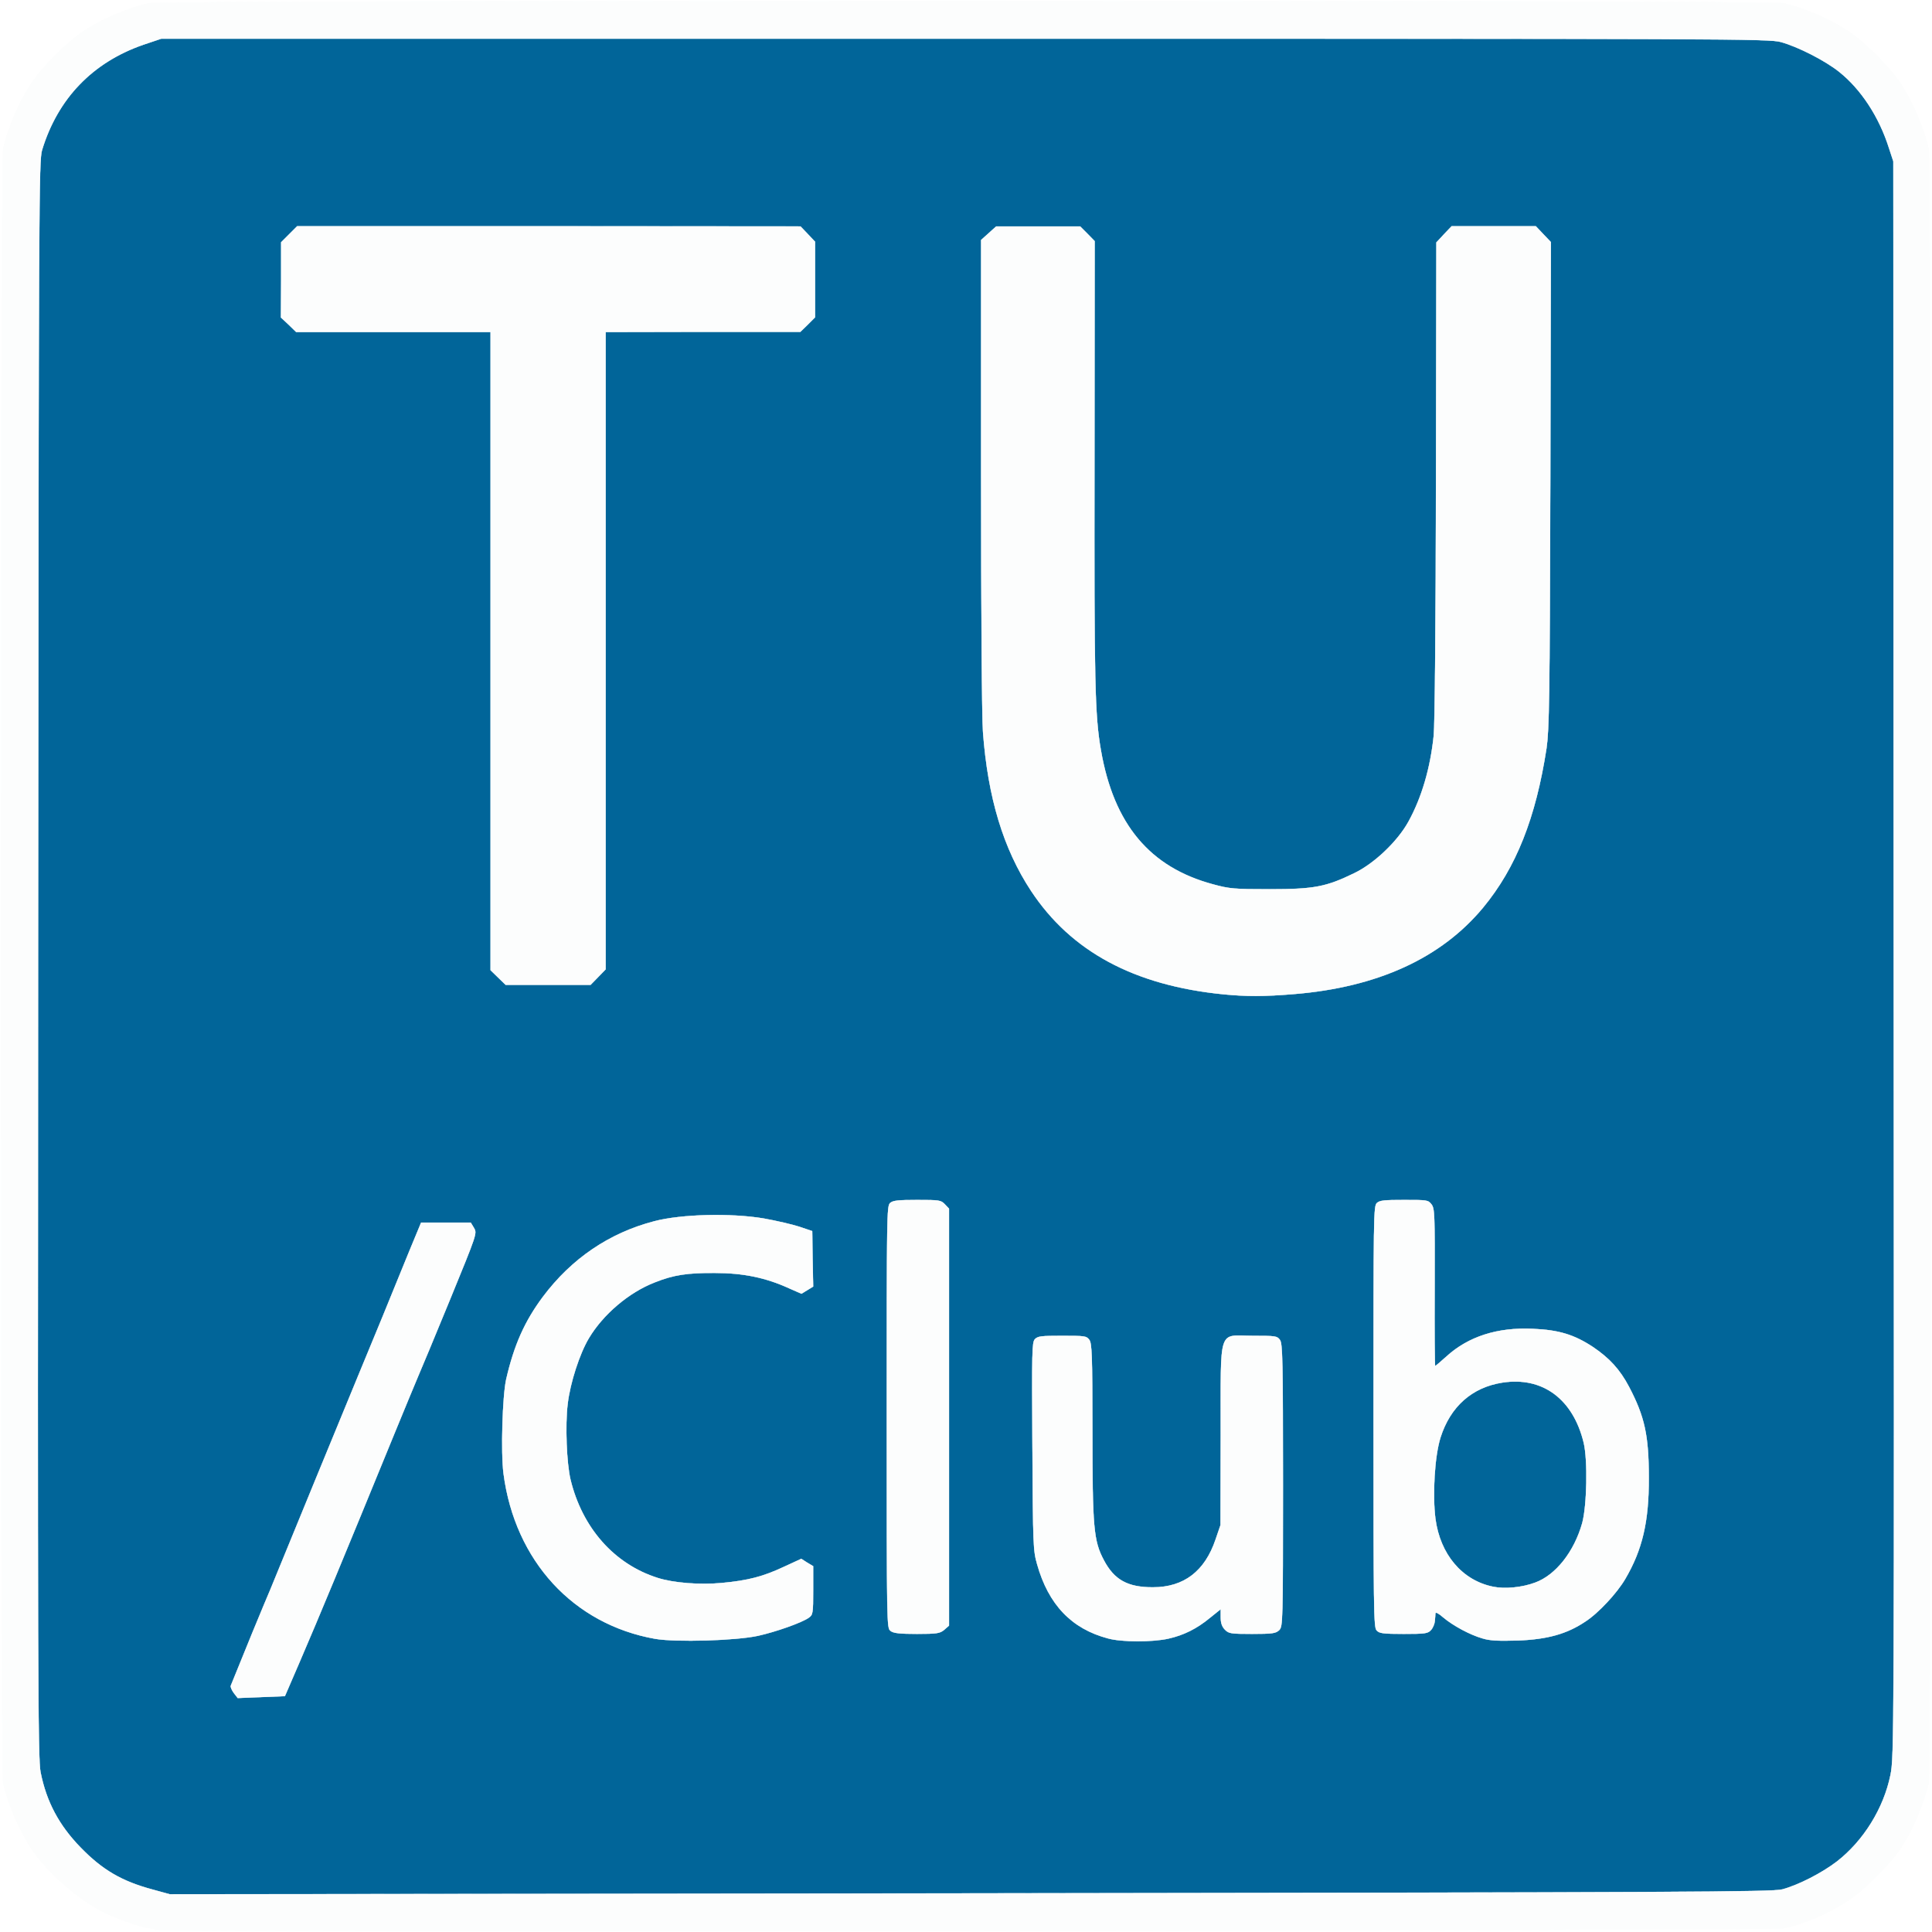
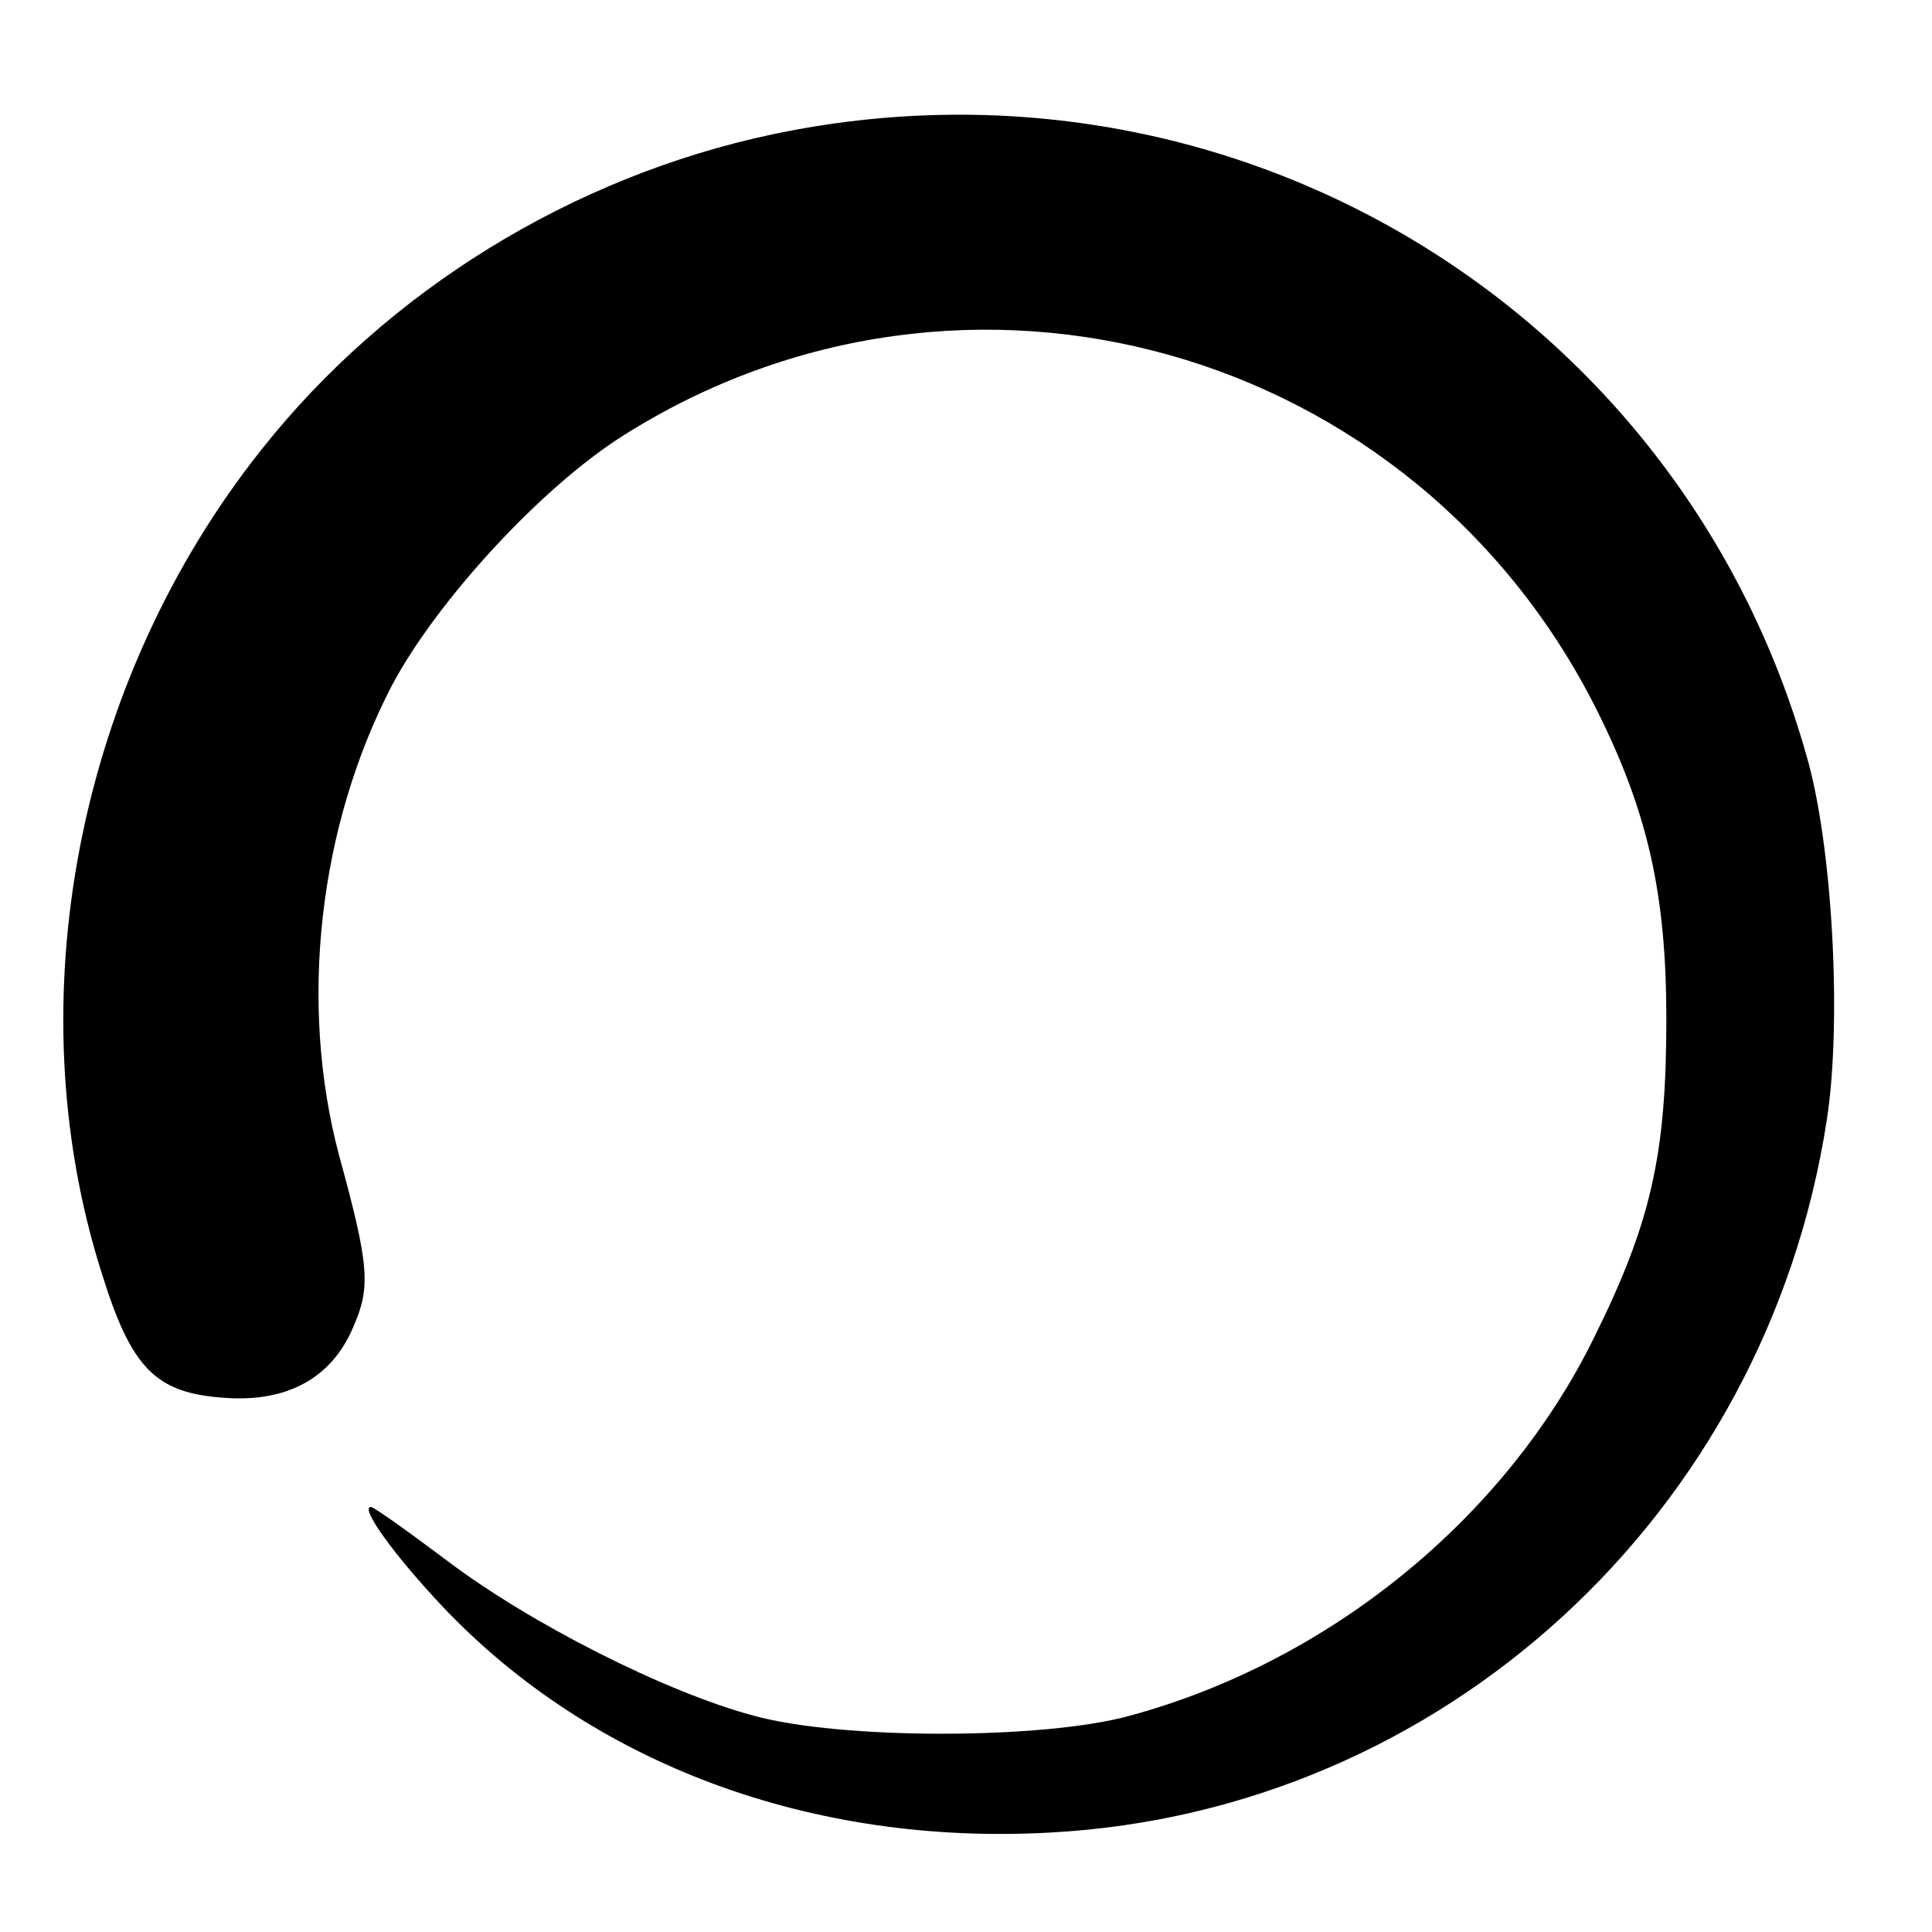
- <svg xmlns="http://www.w3.org/2000/svg" class="img-fluid" id="outputsvg" width="100" height="100" viewBox="0 0 10240 10240">
-   <g id="lVzMMaoilqYFk7tmjZJlxKj" fill="rgb(1,101,153)" stroke="rgb(1,101,153)" stroke-width="1" fill-rule="evenodd" style="transform: none;">
-     <g>
-       <path id="pHb4BbOEQ" d="M809 10015 C645 9971 543 9911 428 9793 C313 9675 246 9550 215 9393 C201 9322 199 8908 202 5085 C205 1025 206 852 223 795 C306 522 491 330 760 237 L855 205 5115 205 C9187 205 9377 205 9440 223 C9530 248 9673 321 9747 380 C9864 473 9960 620 10012 785 L10035 855 10037 5083 C10040 9245 10039 9312 10020 9407 C9984 9585 9876 9758 9735 9867 C9655 9928 9532 9991 9447 10014 C9395 10028 8959 10030 5145 10035 L900 10040 809 10015 M1239 8973 C1228 8958 1221 8941 1223 8935 C1311 8718 1382 8544 1399 8505 C1411 8477 1450 8385 1484 8300 C1600 8016 1736 7686 1899 7290 C1925 7226 1983 7087 2027 6980 C2071 6872 2135 6716 2169 6632 L2232 6480 2364 6480 L2495 6480 2512 6508 C2529 6537 2529 6537 2386 6886 C2307 7078 2230 7264 2214 7300 C2199 7335 2145 7466 2094 7590 C1812 8279 1691 8570 1589 8807 L1510 8990 1385 8995 L1260 9000 1239 8973 M3472 8686 C3039 8609 2730 8273 2669 7812 C2654 7701 2663 7399 2683 7310 C2725 7128 2781 7003 2877 6874 C3029 6671 3229 6535 3467 6473 C3611 6435 3874 6429 4047 6458 C4115 6470 4200 6490 4237 6502 L4305 6525 4307 6672 L4310 6819 4279 6838 L4248 6857 4184 6829 C4060 6772 3940 6747 3790 6747 C3643 6746 3570 6757 3470 6797 C3333 6850 3196 6967 3121 7093 C3072 7175 3022 7329 3009 7440 C2995 7551 3003 7756 3024 7843 C3086 8098 3255 8290 3485 8363 C3569 8390 3709 8401 3826 8390 C3966 8377 4045 8356 4156 8304 L4247 8262 4278 8282 L4310 8301 4310 8430 C4310 8552 4308 8559 4287 8574 C4249 8601 4112 8649 4018 8670 C3898 8696 3583 8705 3472 8686 M5873 8684 C5679 8633 5557 8504 5497 8291 C5476 8218 5475 8190 5472 7666 C5469 7159 5470 7116 5485 7098 C5501 7082 5518 7080 5630 7080 C5751 7080 5759 7081 5774 7102 C5787 7121 5790 7183 5790 7579 C5790 8097 5796 8167 5851 8270 C5906 8374 5977 8413 6110 8413 C6275 8413 6386 8328 6443 8159 L6469 8083 6470 7607 C6471 7024 6453 7080 6640 7080 C6761 7080 6769 7081 6784 7102 C6798 7121 6800 7211 6800 7872 C6800 8606 6799 8620 6780 8640 C6762 8657 6746 8660 6636 8660 C6520 8660 6512 8658 6491 8636 C6476 8620 6470 8601 6470 8571 L6470 8529 6414 8574 C6343 8633 6273 8667 6193 8685 C6109 8704 5945 8704 5873 8684 M7858 8684 C7791 8665 7701 8616 7650 8573 C7625 8551 7609 8543 7608 8551 C7608 8559 7606 8577 7605 8591 C7604 8606 7595 8628 7585 8639 C7568 8658 7555 8660 7440 8660 C7329 8660 7310 8657 7296 8641 C7281 8624 7280 8531 7280 7508 C7280 6440 7280 6392 7298 6376 C7313 6362 7339 6360 7442 6360 C7563 6360 7569 6360 7587 6383 C7604 6406 7605 6430 7604 6823 C7603 7052 7604 7240 7607 7240 C7609 7240 7636 7217 7666 7190 C7782 7084 7937 7034 8125 7043 C8263 7049 8344 7074 8444 7140 C8531 7199 8586 7259 8634 7350 C8717 7508 8739 7608 8739 7832 C8740 8065 8705 8214 8614 8369 C8570 8444 8472 8550 8402 8595 C8305 8660 8202 8689 8045 8695 C7941 8698 7897 8696 7858 8684 M7914 8410 C7750 8377 7633 8239 7608 8049 C7592 7920 7604 7717 7635 7619 C7687 7455 7802 7353 7963 7328 C8176 7295 8338 7415 8394 7647 C8416 7739 8411 7982 8386 8073 C8343 8225 8246 8348 8137 8388 C8068 8414 7976 8423 7914 8410 M4720 8644 C4700 8629 4700 8617 4700 7510 C4700 6440 4700 6392 4718 6376 C4733 6363 4759 6360 4861 6360 C4979 6360 4987 6361 5008 6383 L5030 6406 5030 7511 L5030 8616 5005 8638 C4982 8657 4968 8660 4860 8660 C4766 8660 4735 8656 4720 8644 M6484 5270 C6011 5223 5677 5043 5465 4722 C5318 4499 5236 4228 5210 3880 C5204 3799 5200 3245 5200 2508 L5200 1272 5240 1236 L5280 1200 5502 1200 L5725 1200 5764 1239 L5802 1278 5801 2449 C5799 3620 5803 3793 5835 3976 C5903 4369 6094 4597 6429 4687 C6517 4711 6541 4713 6730 4713 C6965 4713 7028 4701 7178 4628 C7284 4577 7407 4460 7465 4355 C7535 4228 7581 4072 7599 3899 C7605 3844 7610 3278 7611 2545 L7613 1285 7653 1242 L7694 1199 7917 1199 L8140 1199 8180 1241 L8220 1283 8217 2569 C8214 3706 8211 3867 8197 3965 C8140 4335 8036 4598 7861 4810 C7639 5078 7301 5233 6857 5269 C6699 5282 6607 5282 6484 5270 M2640 5181 L2600 5142 2600 3451 L2600 1760 2085 1760 L1570 1760 1530 1721 L1489 1683 1490 1483 L1490 1284 1532 1242 L1575 1199 2909 1199 L4243 1200 4281 1240 L4320 1281 4320 1482 L4320 1682 4281 1721 L4242 1759 3726 1759 L3210 1760 3210 3449 L3210 5138 3170 5179 L3130 5220 2905 5220 L2680 5220 2640 5181 " />
-     </g>
-   </g>
-   <g id="lK6pMvdnebUJgQLJymQMAkj" fill="rgb(252,253,253)" stroke="rgb(252,253,253)" stroke-width="1" fill-rule="evenodd" style="transform: none;">
-     <g>
-       <path id="p18x4AiQ8C" d="M827 10230 C820 10224 804 10220 791 10220 C755 10219 597 10163 528 10125 C400 10055 251 9923 173 9809 C106 9712 44 9569 16 9450 C1 9386 1 853 16 790 C48 654 114 509 191 406 C245 334 365 217 430 173 C527 106 670 44 790 16 C853 1 9386 1 9450 16 C9585 48 9730 114 9833 191 C9905 245 10022 365 10066 430 C10133 527 10195 670 10223 790 C10238 853 10238 9386 10223 9450 C10195 9569 10133 9712 10066 9809 C10021 9875 9899 10000 9831 10049 C9720 10130 9574 10196 9452 10221 C9390 10233 843 10242 827 10230 M809 10015 C645 9971 543 9911 428 9793 C313 9675 246 9550 215 9393 C201 9322 199 8908 202 5085 C205 1025 206 852 223 795 C306 522 491 330 760 237 L855 205 5115 205 C9187 205 9377 205 9440 223 C9530 248 9673 321 9747 380 C9864 473 9960 620 10012 785 L10035 855 10037 5083 C10040 9245 10039 9312 10020 9407 C9984 9585 9876 9758 9735 9867 C9655 9928 9532 9991 9447 10014 C9395 10028 8959 10030 5145 10035 L900 10040 809 10015 M1239 8973 C1228 8958 1221 8941 1223 8935 C1311 8718 1382 8544 1399 8505 C1411 8477 1450 8385 1484 8300 C1600 8016 1736 7686 1899 7290 C1925 7226 1983 7087 2027 6980 C2071 6872 2135 6716 2169 6632 L2232 6480 2364 6480 L2495 6480 2512 6508 C2529 6537 2529 6537 2386 6886 C2307 7078 2230 7264 2214 7300 C2199 7335 2145 7466 2094 7590 C1812 8279 1691 8570 1589 8807 L1510 8990 1385 8995 L1260 9000 1239 8973 M3472 8686 C3039 8609 2730 8273 2669 7812 C2654 7701 2663 7399 2683 7310 C2725 7128 2781 7003 2877 6874 C3029 6671 3229 6535 3467 6473 C3611 6435 3874 6429 4047 6458 C4115 6470 4200 6490 4237 6502 L4305 6525 4307 6672 L4310 6819 4279 6838 L4248 6857 4184 6829 C4060 6772 3940 6747 3790 6747 C3643 6746 3570 6757 3470 6797 C3333 6850 3196 6967 3121 7093 C3072 7175 3022 7329 3009 7440 C2995 7551 3003 7756 3024 7843 C3086 8098 3255 8290 3485 8363 C3569 8390 3709 8401 3826 8390 C3966 8377 4045 8356 4156 8304 L4247 8262 4278 8282 L4310 8301 4310 8430 C4310 8552 4308 8559 4287 8574 C4249 8601 4112 8649 4018 8670 C3898 8696 3583 8705 3472 8686 M5873 8684 C5679 8633 5557 8504 5497 8291 C5476 8218 5475 8190 5472 7666 C5469 7159 5470 7116 5485 7098 C5501 7082 5518 7080 5630 7080 C5751 7080 5759 7081 5774 7102 C5787 7121 5790 7183 5790 7579 C5790 8097 5796 8167 5851 8270 C5906 8374 5977 8413 6110 8413 C6275 8413 6386 8328 6443 8159 L6469 8083 6470 7607 C6471 7024 6453 7080 6640 7080 C6761 7080 6769 7081 6784 7102 C6798 7121 6800 7211 6800 7872 C6800 8606 6799 8620 6780 8640 C6762 8657 6746 8660 6636 8660 C6520 8660 6512 8658 6491 8636 C6476 8620 6470 8601 6470 8571 L6470 8529 6414 8574 C6343 8633 6273 8667 6193 8685 C6109 8704 5945 8704 5873 8684 M7858 8684 C7791 8665 7701 8616 7650 8573 C7625 8551 7609 8543 7608 8551 C7608 8559 7606 8577 7605 8591 C7604 8606 7595 8628 7585 8639 C7568 8658 7555 8660 7440 8660 C7329 8660 7310 8657 7296 8641 C7281 8624 7280 8531 7280 7508 C7280 6440 7280 6392 7298 6376 C7313 6362 7339 6360 7442 6360 C7563 6360 7569 6360 7587 6383 C7604 6406 7605 6430 7604 6823 C7603 7052 7604 7240 7607 7240 C7609 7240 7636 7217 7666 7190 C7782 7084 7937 7034 8125 7043 C8263 7049 8344 7074 8444 7140 C8531 7199 8586 7259 8634 7350 C8717 7508 8739 7608 8739 7832 C8740 8065 8705 8214 8614 8369 C8570 8444 8472 8550 8402 8595 C8305 8660 8202 8689 8045 8695 C7941 8698 7897 8696 7858 8684 M7914 8410 C7750 8377 7633 8239 7608 8049 C7592 7920 7604 7717 7635 7619 C7687 7455 7802 7353 7963 7328 C8176 7295 8338 7415 8394 7647 C8416 7739 8411 7982 8386 8073 C8343 8225 8246 8348 8137 8388 C8068 8414 7976 8423 7914 8410 M4720 8644 C4700 8629 4700 8617 4700 7510 C4700 6440 4700 6392 4718 6376 C4733 6363 4759 6360 4861 6360 C4979 6360 4987 6361 5008 6383 L5030 6406 5030 7511 L5030 8616 5005 8638 C4982 8657 4968 8660 4860 8660 C4766 8660 4735 8656 4720 8644 M6484 5270 C6011 5223 5677 5043 5465 4722 C5318 4499 5236 4228 5210 3880 C5204 3799 5200 3245 5200 2508 L5200 1272 5240 1236 L5280 1200 5502 1200 L5725 1200 5764 1239 L5802 1278 5801 2449 C5799 3620 5803 3793 5835 3976 C5903 4369 6094 4597 6429 4687 C6517 4711 6541 4713 6730 4713 C6965 4713 7028 4701 7178 4628 C7284 4577 7407 4460 7465 4355 C7535 4228 7581 4072 7599 3899 C7605 3844 7610 3278 7611 2545 L7613 1285 7653 1242 L7694 1199 7917 1199 L8140 1199 8180 1241 L8220 1283 8217 2569 C8214 3706 8211 3867 8197 3965 C8140 4335 8036 4598 7861 4810 C7639 5078 7301 5233 6857 5269 C6699 5282 6607 5282 6484 5270 M2640 5181 L2600 5142 2600 3451 L2600 1760 2085 1760 L1570 1760 1530 1721 L1489 1683 1490 1483 L1490 1284 1532 1242 L1575 1199 2909 1199 L4243 1200 4281 1240 L4320 1281 4320 1482 L4320 1682 4281 1721 L4242 1759 3726 1759 L3210 1760 3210 3449 L3210 5138 3170 5179 L3130 5220 2905 5220 L2680 5220 2640 5181 " />
-     </g>
+ <svg xmlns="http://www.w3.org/2000/svg" version="1.0" width="200pt" height="200pt" viewBox="0 0 200 200" preserveAspectRatio="xMidYMid meet">
+   <g transform="translate(0,200) scale(0.1,-0.1)" fill="#000000" stroke="none">
+     <path d="M800 1861 c-208 -44 -399 -162 -529 -326 -191 -240 -255 -571 -166 -852 31 -100 56 -125 127 -130 66 -5 112 21 134 74 18 41 16 64 -15 177 -42 158 -21 341 55 487 47 88 155 205 239 258 354 224 819 93 1008 -284 53 -106 72 -191 72 -320 0 -141 -16 -211 -75 -330 -92 -187 -274 -335 -480 -391 -90 -25 -300 -25 -390 0 -90 24 -231 95 -318 161 -40 30 -75 55 -78 55 -12 0 24 -50 75 -104 154 -162 381 -247 629 -233 405 22 740 329 803 737 16 102 6 286 -21 378 -131 464 -596 743 -1070 643z" />
  </g>
</svg>
